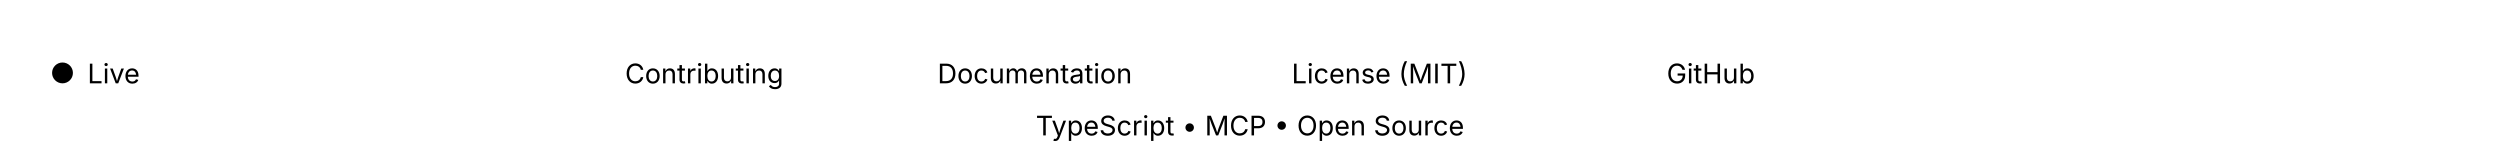
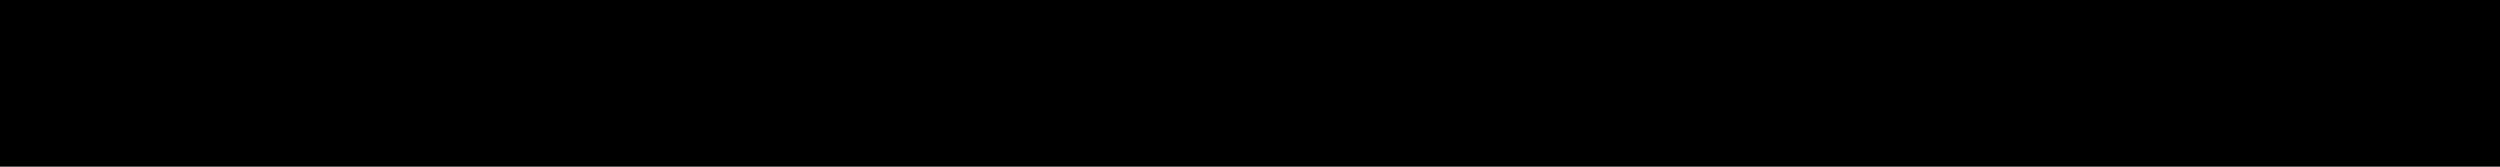
- <svg xmlns="http://www.w3.org/2000/svg" width="1200" height="80" viewBox="0 0 1200 80">
+ <svg xmlns="http://www.w3.org/2000/svg" width="1200" height="80" viewBox="0 0 1200 80" role="img" aria-label="Footer">
+   <defs>
+     <linearGradient id="bgGrad05F" x1="0%" y1="0%" x2="100%" y2="100%">
+       <stop offset="0%" class="bg-start" />
+       <stop offset="100%" class="bg-end" />
+     </linearGradient>
+   </defs>
  <style>
    @media (prefers-color-scheme: dark) {
-       .text-link { fill: #999999; }
-       .divider { stroke: #666666; }
-       .accent { fill: #6cc644; }
+       .bg-start { stop-color: #0d1117; }
+       .bg-end { stop-color: #161b22; }
+       .text-link { fill: #8b949e; }
+       .divider { stroke: #30363d; }
+       .accent-green { fill: #5FED83; stroke: #5FED83; }
+       .accent-blue { fill: #3094FF; stroke: #3094FF; }
+       .accent-purple { fill: #C06EFF; stroke: #C06EFF; }
+       .gitline { stroke: #30363d; }
    }
    @media (prefers-color-scheme: light) {
-       .text-link { fill: #666666; }
-       .divider { stroke: #999999; }
-       .accent { fill: #2dba4e; }
+       .bg-start { stop-color: #f6f8fa; }
+       .bg-end { stop-color: #ffffff; }
+       .text-link { fill: #57606a; }
+       .divider { stroke: #d0d7de; }
+       .accent-green { fill: #08872B; stroke: #08872B; }
+       .accent-blue { fill: #0969DA; stroke: #0969DA; }
+       .accent-purple { fill: #501DAF; stroke: #501DAF; }
+       .gitline { stroke: #d0d7de; }
    }

    .link { font-family: -apple-system, BlinkMacSystemFont, 'Segoe UI', sans-serif; font-size: 13px; }

-     /* Deployment indicator */
-     .deploy { animation: deploy-pulse 3s ease-in-out infinite; }
-     @keyframes deploy-pulse { 0%, 100% { opacity: 0.4; } 50% { opacity: 1; } }
+     /* Full-width timeline flow */
+     .timeline-flow { stroke-dasharray: 10 5; animation: timeline-anim 14s linear infinite; }
+     @keyframes timeline-anim { to { stroke-dashoffset: -150; } }
+ 
+     /* Timeline dots appearing sequentially */
+     .dot-1 { animation: dot-appear 12s ease-in-out infinite; }
+     .dot-2 { animation: dot-appear 12s ease-in-out 2s infinite; }
+     .dot-3 { animation: dot-appear 12s ease-in-out 4s infinite; }
+     .dot-4 { animation: dot-appear 12s ease-in-out 6s infinite; }
+     .dot-5 { animation: dot-appear 12s ease-in-out 8s infinite; }
+     .dot-6 { animation: dot-appear 12s ease-in-out 10s infinite; }
+     @keyframes dot-appear {
+       0%, 25%, 100% { opacity: 0; r: 0; }
+       15% { opacity: 1; r: 5; }
+       20% { r: 3; }
+     }
+ 
+     /* Activity indicator pulse */
+     .footer-pulse { animation: footer-pulse-anim 5s ease-in-out infinite; }
+     @keyframes footer-pulse-anim {
+       0%, 100% { opacity: 0.5; transform: scale(1); }
+       50% { opacity: 1; transform: scale(1.2); }
+     }
+ 
+     /* Progress bar expanding */
+     .footer-progress { animation: footer-expand 10s ease-in-out infinite; }
+     @keyframes footer-expand {
+       0% { width: 0; opacity: 0.4; }
+       50% { width: 500; opacity: 0.8; }
+       100% { width: 1000; opacity: 0.5; }
+     }

    @media (prefers-reduced-motion: reduce) { * { animation: none !important; } }
  </style>
-   <line x1="0" y1="1" x2="1200" y2="1" class="divider" stroke-width="1" />
-   <g transform="translate(30, 35)">
-     <circle r="5" class="accent deploy" />
-     <text x="12" y="5" class="link text-link" font-size="11px">Live</text>
+   <rect width="1200" height="80" fill="url(#bgGrad05F)" />
+   <line x1="0" y1="1" x2="1200" y2="1" class="divider" stroke-width="2" />
+   <line x1="40" y1="60" x2="1160" y2="60" class="gitline timeline-flow" stroke-width="2" opacity="0.6" />
+   <circle class="accent-blue dot-1" cx="200" cy="60" r="3" />
+   <circle class="accent-green dot-2" cx="400" cy="60" r="3" />
+   <circle class="accent-purple dot-3" cx="600" cy="60" r="3" />
+   <circle class="accent-blue dot-4" cx="800" cy="60" r="3" />
+   <circle class="accent-green dot-5" cx="1000" cy="60" r="3" />
+   <circle class="accent-purple dot-6" cx="1100" cy="60" r="3" />
+   <g transform="translate(50, 30)" class="footer-pulse">
+     <circle r="8" class="accent-green" opacity="0.3" />
+     <path d="M -3 0 L -1 2 L 3 -3" class="accent-green" stroke-width="1.5" fill="none" stroke-linecap="round" stroke-linejoin="round" />
  </g>
-   <text x="300" y="40" class="link text-link">Contributing</text>
-   <text x="450" y="40" class="link text-link">Documentation</text>
-   <text x="620" y="40" class="link text-link">License (MIT)</text>
-   <text x="800" y="40" class="link text-link">GitHub</text>
-   <text x="600" y="65" text-anchor="middle" class="link text-link" font-size="11px">TypeScript • MCP • Open Source</text>
+   <rect x="40" y="75" class="accent-green footer-progress" height="3" rx="1.5" opacity="0.6" />
+   <text x="300" y="30" class="link text-link">Contributing</text>
+   <text x="450" y="30" class="link text-link">Documentation</text>
+   <text x="620" y="30" class="link text-link">License (MIT)</text>
+   <text x="800" y="30" class="link text-link">GitHub</text>
+   <text x="950" y="30" class="link text-link">Issues</text>
+   <text x="1100" y="30" text-anchor="end" class="link text-link" font-size="11px">© 2024-2025</text>
</svg>
